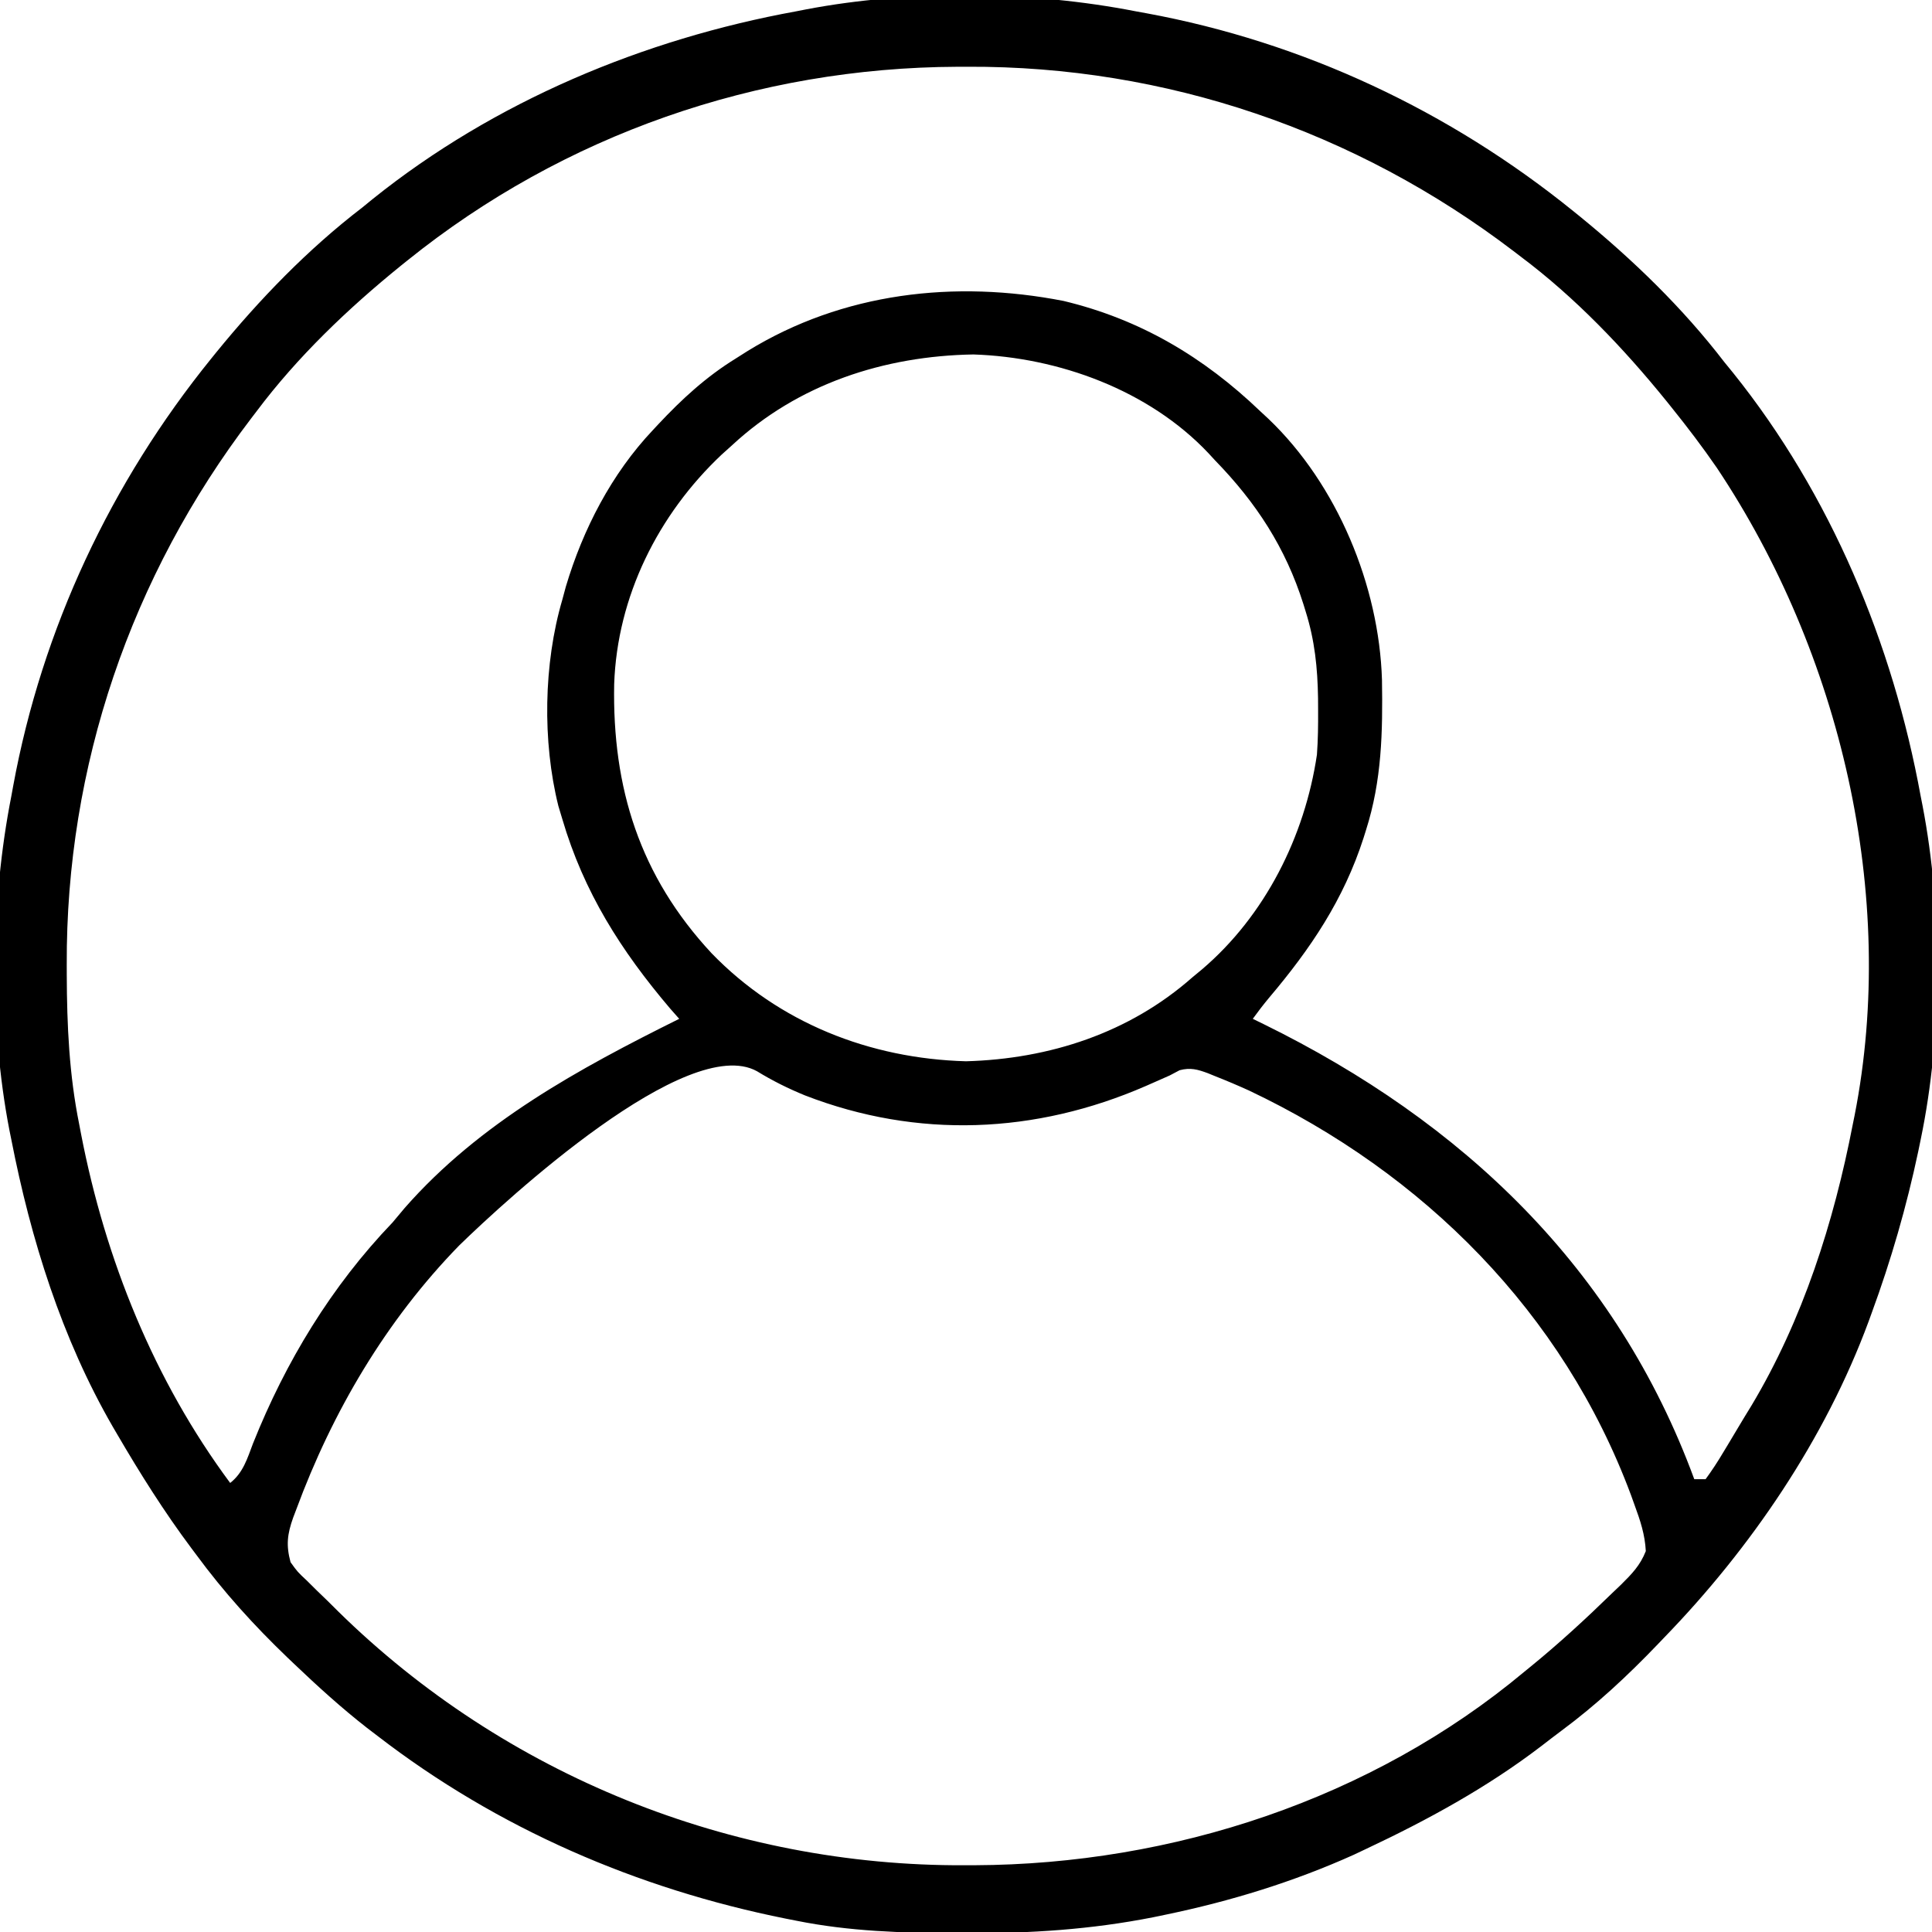
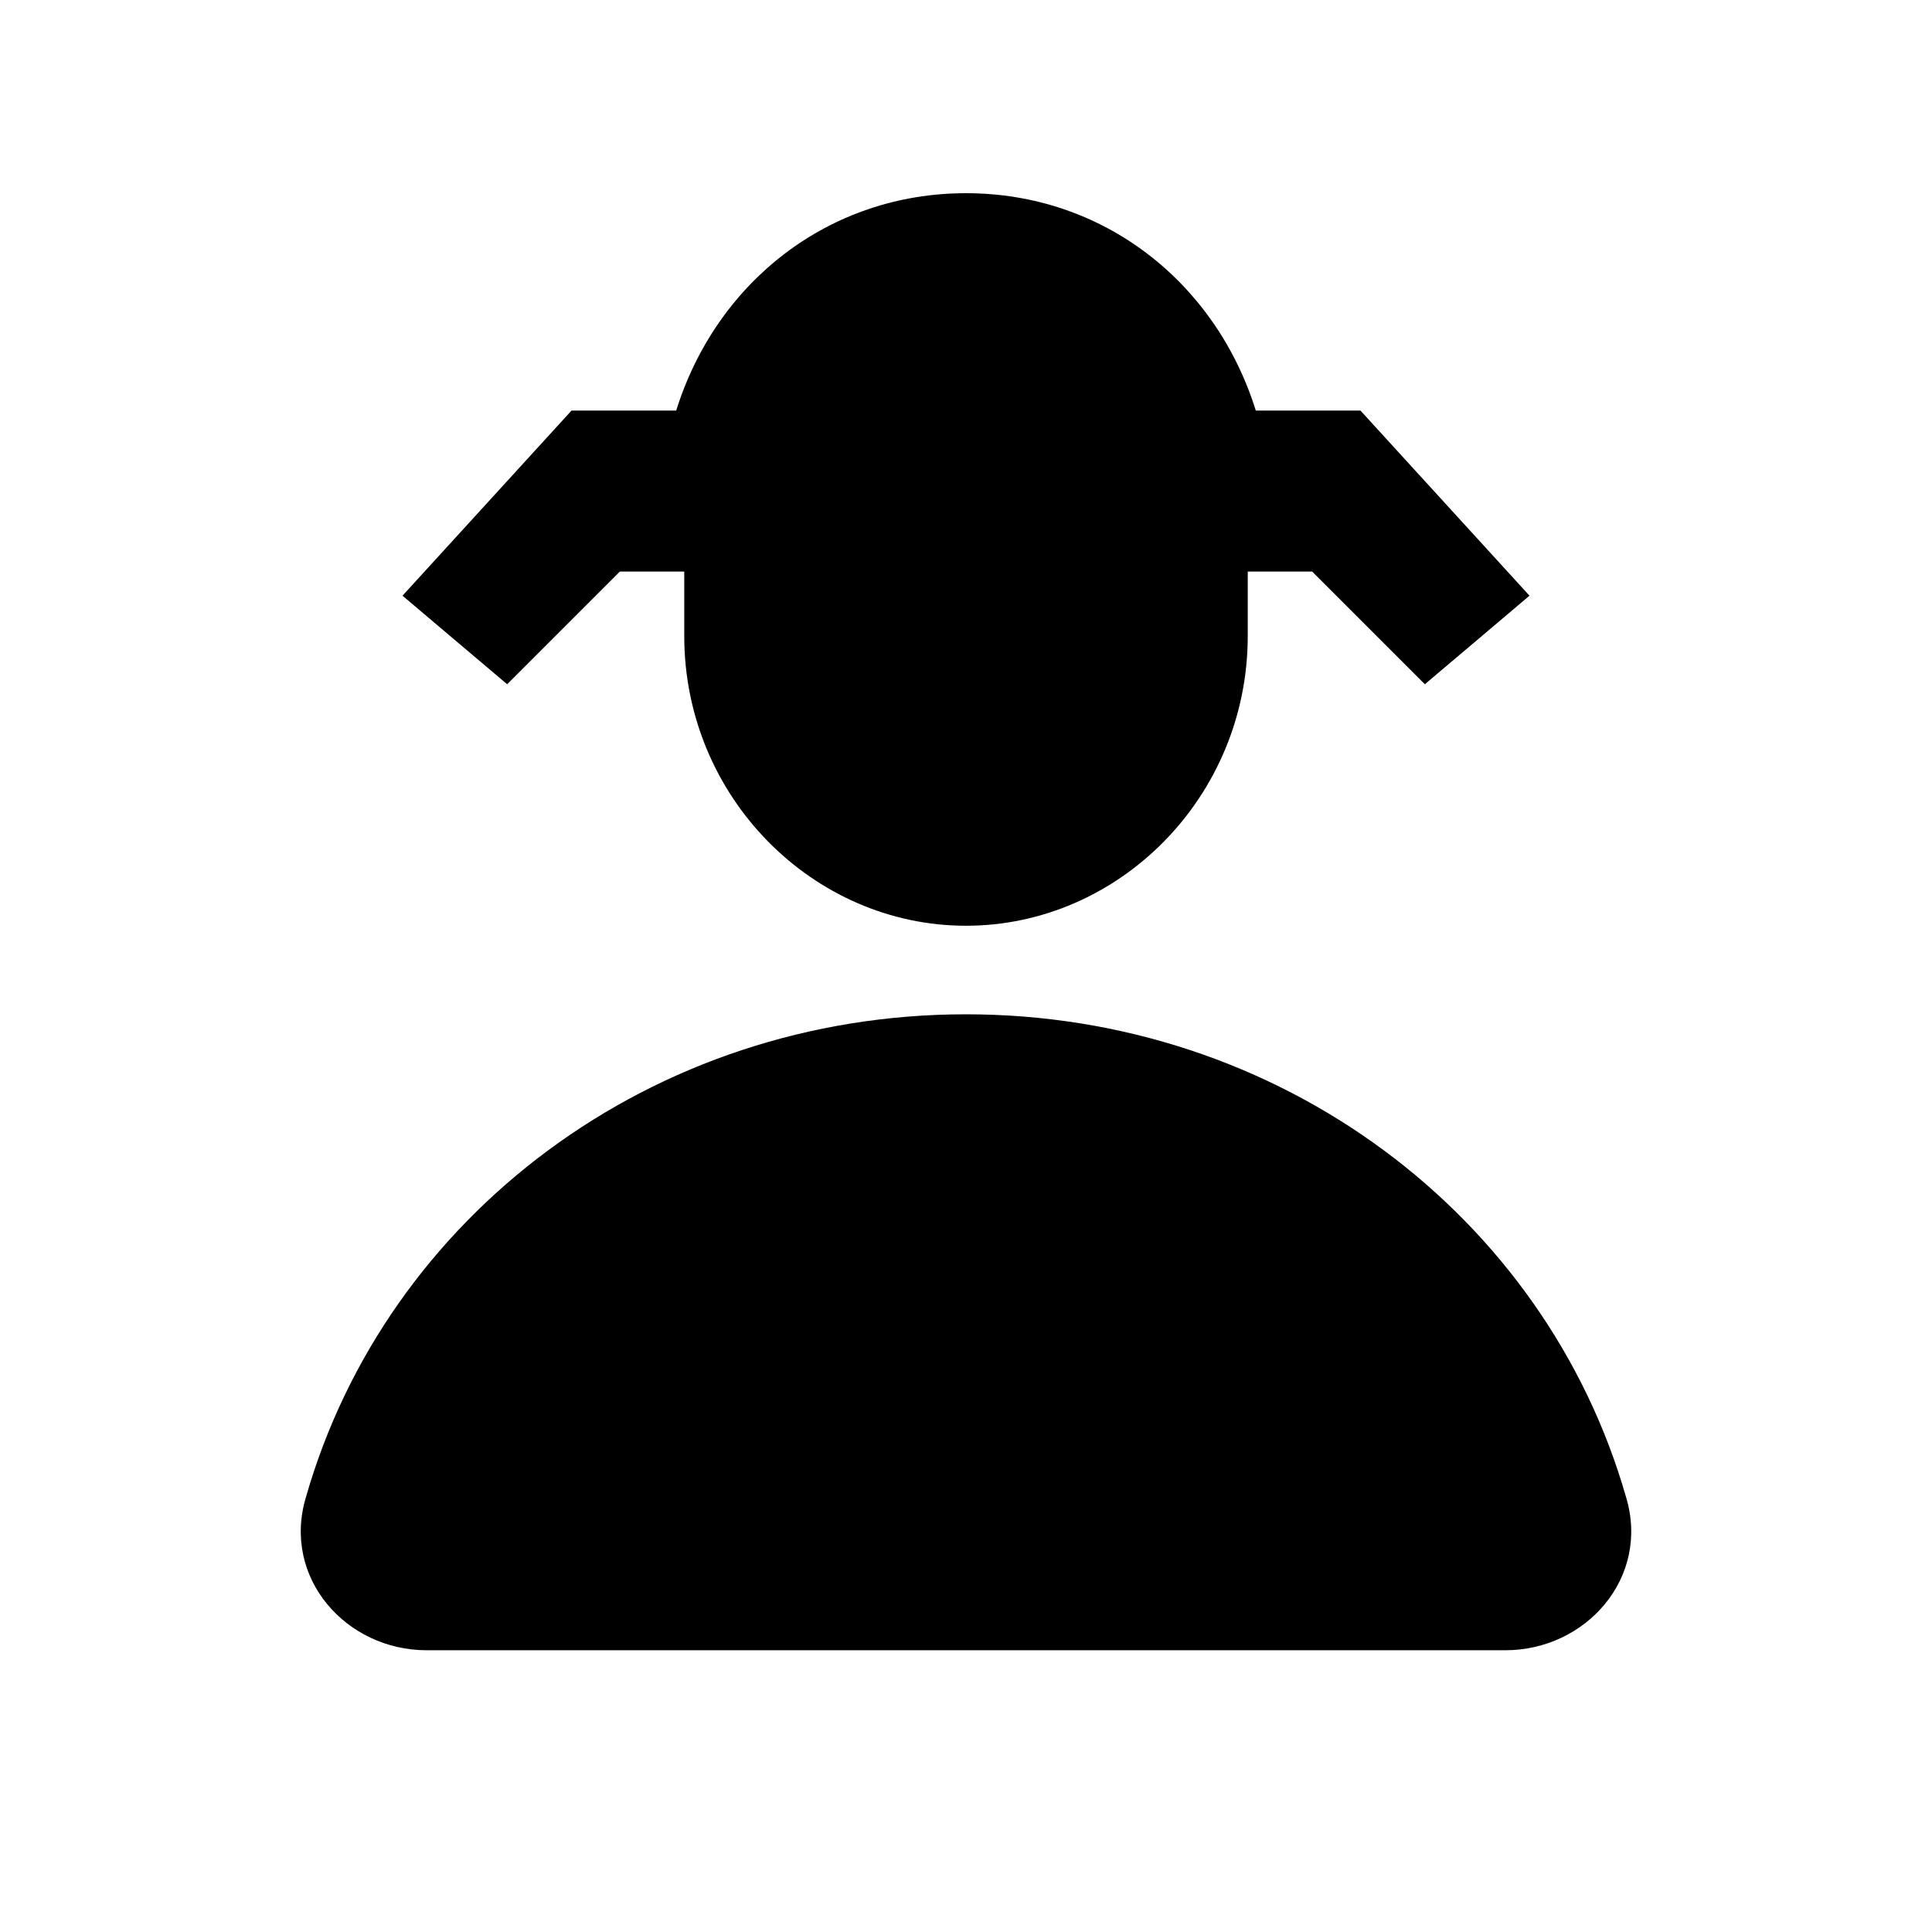
- <svg xmlns="http://www.w3.org/2000/svg" version="1.1" width="512" height="512">
-   <path d="M0 0 C0.913 0.166 1.826 0.333 2.767 0.504 C44.399 8.164 83.161 26.406 116 53 C116.544 53.44 117.089 53.88 117.65 54.333 C131.722 65.812 144.937 78.577 156 93 C156.759 93.931 157.519 94.861 158.301 95.82 C184.164 128.078 200.616 167.522 208 208 C208.164 208.83 208.327 209.661 208.496 210.516 C213.837 238.276 213.778 271.326 208 299 C207.694 300.488 207.694 300.488 207.382 302.007 C204.281 316.672 200.166 330.933 195 345 C194.605 346.088 194.605 346.088 194.201 347.199 C182.703 378.328 163.023 407.259 140 431 C139.437 431.589 138.874 432.178 138.294 432.784 C130.283 441.139 122.062 448.795 112.759 455.689 C110.976 457.018 109.216 458.374 107.457 459.734 C93.126 470.691 77.298 479.334 61 487 C59.924 487.509 58.847 488.018 57.738 488.543 C41.801 495.714 25.154 500.821 8.062 504.375 C6.916 504.613 5.769 504.852 4.588 505.098 C-11.871 508.343 -27.885 509.378 -44.625 509.312 C-45.595 509.311 -46.564 509.309 -47.563 509.307 C-61.895 509.262 -75.909 508.843 -90 506 C-90.902 505.823 -91.804 505.646 -92.733 505.464 C-132.124 497.56 -169.129 481.586 -201 457 C-202.354 455.967 -202.354 455.967 -203.734 454.914 C-210.488 449.645 -216.803 443.905 -223 438 C-223.6 437.428 -224.201 436.857 -224.819 436.268 C-233.711 427.739 -241.699 418.921 -249 409 C-249.416 408.445 -249.831 407.89 -250.259 407.319 C-257.509 397.627 -263.901 387.449 -270 377 C-270.369 376.37 -270.737 375.74 -271.117 375.091 C-284.65 351.67 -292.837 325.431 -298 299 C-298.167 298.178 -298.333 297.356 -298.505 296.509 C-303.914 268.585 -303.494 235.867 -298 208 C-297.834 207.088 -297.667 206.177 -297.496 205.238 C-289.837 163.604 -271.595 124.841 -245 92 C-244.56 91.456 -244.12 90.911 -243.667 90.35 C-232.188 76.278 -219.423 63.063 -205 52 C-204.069 51.241 -203.139 50.481 -202.18 49.699 C-169.928 23.84 -130.475 7.372 -90 0 C-89.164 -0.164 -88.329 -0.327 -87.468 -0.496 C-59.758 -5.787 -27.649 -5.417 0 0 Z M-193 66 C-193.876 66.703 -193.876 66.703 -194.77 67.419 C-208.767 78.76 -222.183 91.571 -233 106 C-233.473 106.619 -233.946 107.237 -234.434 107.875 C-266.328 149.708 -283.541 200.095 -283.312 252.688 C-283.311 253.564 -283.309 254.44 -283.307 255.343 C-283.26 268.773 -282.671 281.804 -280 295 C-279.834 295.871 -279.667 296.742 -279.496 297.639 C-273.069 330.799 -260.188 362.793 -240 390 C-236.539 387.273 -235.449 383.479 -233.938 379.5 C-225.296 357.855 -213.172 337.861 -197 321 C-195.912 319.713 -194.828 318.421 -193.75 317.125 C-173.9 294.504 -147.567 280.208 -121 267 C-122.176 265.67 -122.176 265.67 -123.375 264.312 C-136.404 248.984 -146.302 233.429 -152 214 C-152.34 212.871 -152.681 211.742 -153.031 210.578 C-157.283 193.492 -156.95 172.882 -152 156 C-151.683 154.826 -151.366 153.651 -151.039 152.441 C-146.5 137.23 -138.932 122.57 -128 111 C-127.308 110.256 -127.308 110.256 -126.601 109.498 C-120.294 102.766 -113.89 96.863 -106 92 C-104.965 91.344 -103.93 90.688 -102.863 90.012 C-77.629 74.497 -47.916 71.139 -19.176 76.746 C1.138 81.603 17.988 91.607 33 106 C33.709 106.657 34.418 107.315 35.148 107.992 C53.351 125.358 64.475 152.178 65.238 177.176 C65.453 190.965 65.209 203.803 61 217 C60.679 218.027 60.679 218.027 60.351 219.074 C55.085 235.417 46.338 248.396 35.337 261.396 C33.821 263.214 32.388 265.082 31 267 C31.946 267.461 32.892 267.923 33.867 268.398 C86.629 294.327 127.416 333.021 148 389 C148.99 389 149.98 389 151 389 C152.715 386.655 154.21 384.365 155.688 381.875 C156.13 381.144 156.572 380.414 157.027 379.661 C157.933 378.158 158.833 376.651 159.728 375.141 C160.84 373.269 161.974 371.412 163.117 369.559 C176.755 346.801 184.983 320.925 190 295 C190.165 294.187 190.33 293.374 190.5 292.536 C201.946 234.197 186.697 170.008 154 121 C150.213 115.497 146.188 110.203 142 105 C141.532 104.416 141.063 103.832 140.581 103.23 C129.24 89.233 116.429 75.817 102 65 C101.381 64.527 100.763 64.054 100.125 63.566 C58.319 31.693 7.939 14.453 -44.625 14.688 C-45.501 14.69 -46.377 14.692 -47.279 14.694 C-100.304 14.903 -151.58 32.663 -193 66 Z M-107 115 C-107.913 115.821 -108.825 116.642 -109.766 117.488 C-126.576 133.336 -137.441 155.061 -138.238 178.336 C-138.746 205.842 -131.48 229.127 -112.412 249.631 C-94.537 268.089 -70.527 277.534 -45 278.25 C-22.876 277.629 -1.727 270.764 15 256 C15.831 255.312 16.663 254.623 17.52 253.914 C34.268 239.661 44.782 218.662 48 197 C48.287 193.079 48.335 189.181 48.312 185.25 C48.304 183.663 48.304 183.663 48.295 182.045 C48.17 173.974 47.433 166.741 45 159 C44.807 158.372 44.613 157.744 44.414 157.098 C39.697 142.16 31.936 130.239 21 119 C20.416 118.366 19.832 117.732 19.23 117.078 C3.473 100.398 -20.429 91.678 -43.039 90.934 C-66.673 91.33 -89.482 98.73 -107 115 Z M-179.312 327.062 C-198.695 346.951 -212.914 371.098 -222.5 397.062 C-222.768 397.765 -223.035 398.467 -223.311 399.191 C-224.874 403.6 -225.217 406.498 -224 411 C-222.157 413.559 -222.157 413.559 -219.695 415.863 C-218.353 417.195 -218.353 417.195 -216.984 418.553 C-216.041 419.463 -215.097 420.374 -214.125 421.312 C-213.22 422.212 -212.315 423.111 -211.383 424.037 C-167.168 467.467 -107.183 491.588 -45.375 491.312 C-44.499 491.31 -43.623 491.308 -42.721 491.306 C9.627 491.1 62.507 473.843 103 440 C103.533 439.566 104.066 439.131 104.615 438.684 C112.18 432.519 119.324 425.935 126.312 419.125 C127.06 418.411 127.808 417.698 128.579 416.963 C131.458 414.107 133.661 411.862 135.156 408.062 C134.933 403.685 133.694 399.971 132.188 395.875 C131.875 395.006 131.562 394.138 131.24 393.242 C113.215 344.775 76.222 307.914 30 286 C27.028 284.65 24.037 283.382 21 282.188 C20.36 281.927 19.72 281.666 19.061 281.397 C16.318 280.387 14.474 279.877 11.613 280.621 C10.751 281.076 9.889 281.531 9 282 C7.643 282.611 6.282 283.211 4.918 283.805 C4.158 284.139 3.399 284.474 2.616 284.818 C-26.57 297.519 -57.83 298.854 -87.667 287.296 C-92.109 285.484 -96.311 283.392 -100.398 280.883 C-118.84 270.717 -166.705 314.784 -179.312 327.062 Z " fill="#000000" transform="translate(301,3)" />
+ <svg xmlns="http://www.w3.org/2000/svg" viewBox="0 0 24 24" fill="#000000">
+   <path d="M12 2.4c-1.7 0-3.1 1.1-3.6 2.7H7.1L5 7.4l1.3 1.1 1.4-1.4h.8v.8c0 2 1.6 3.6 3.5 3.6s3.5-1.6 3.5-3.6v-.8h.8l1.4 1.4L19 7.4l-2.1-2.3h-1.3C15.1 3.5 13.7 2.4 12 2.4z" />
+   <path d="M12 12.6c-3.9 0-7.2 2.5-8.2 6-.3 1 .5 1.9 1.5 1.9h13.4c1 0 1.8-.9 1.5-1.9-1-3.5-4.3-6-8.2-6z" />
</svg>
